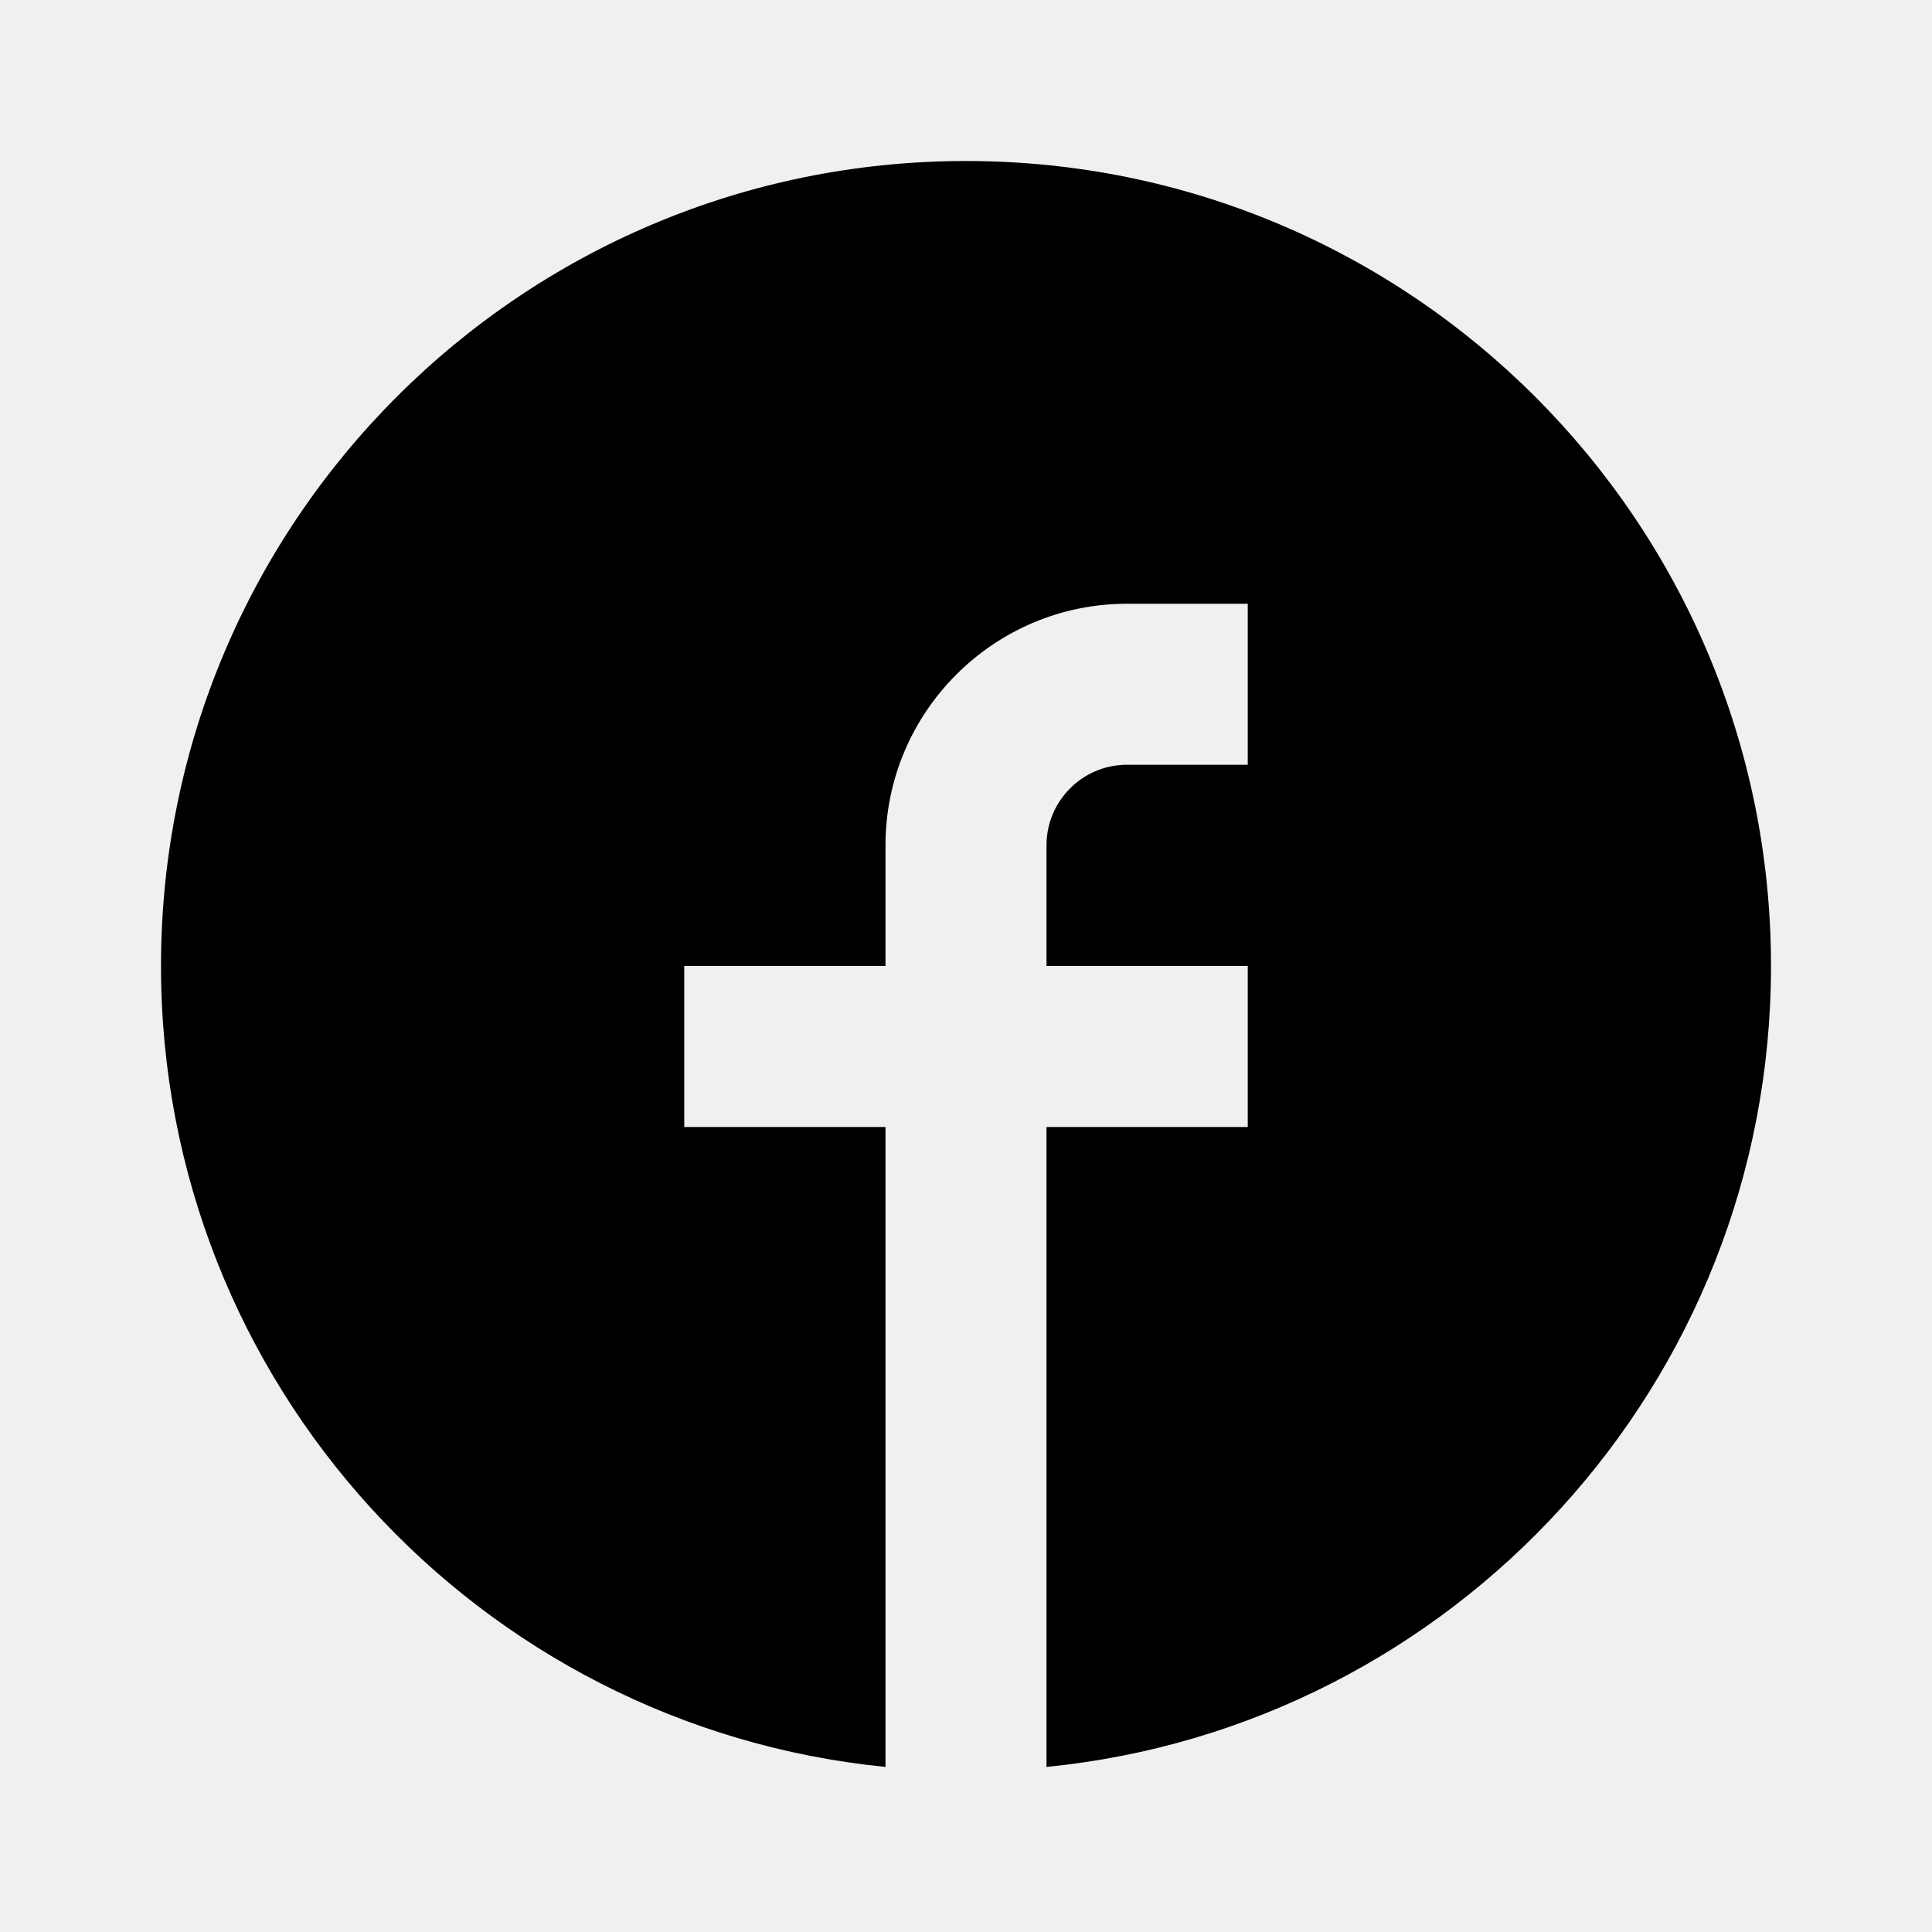
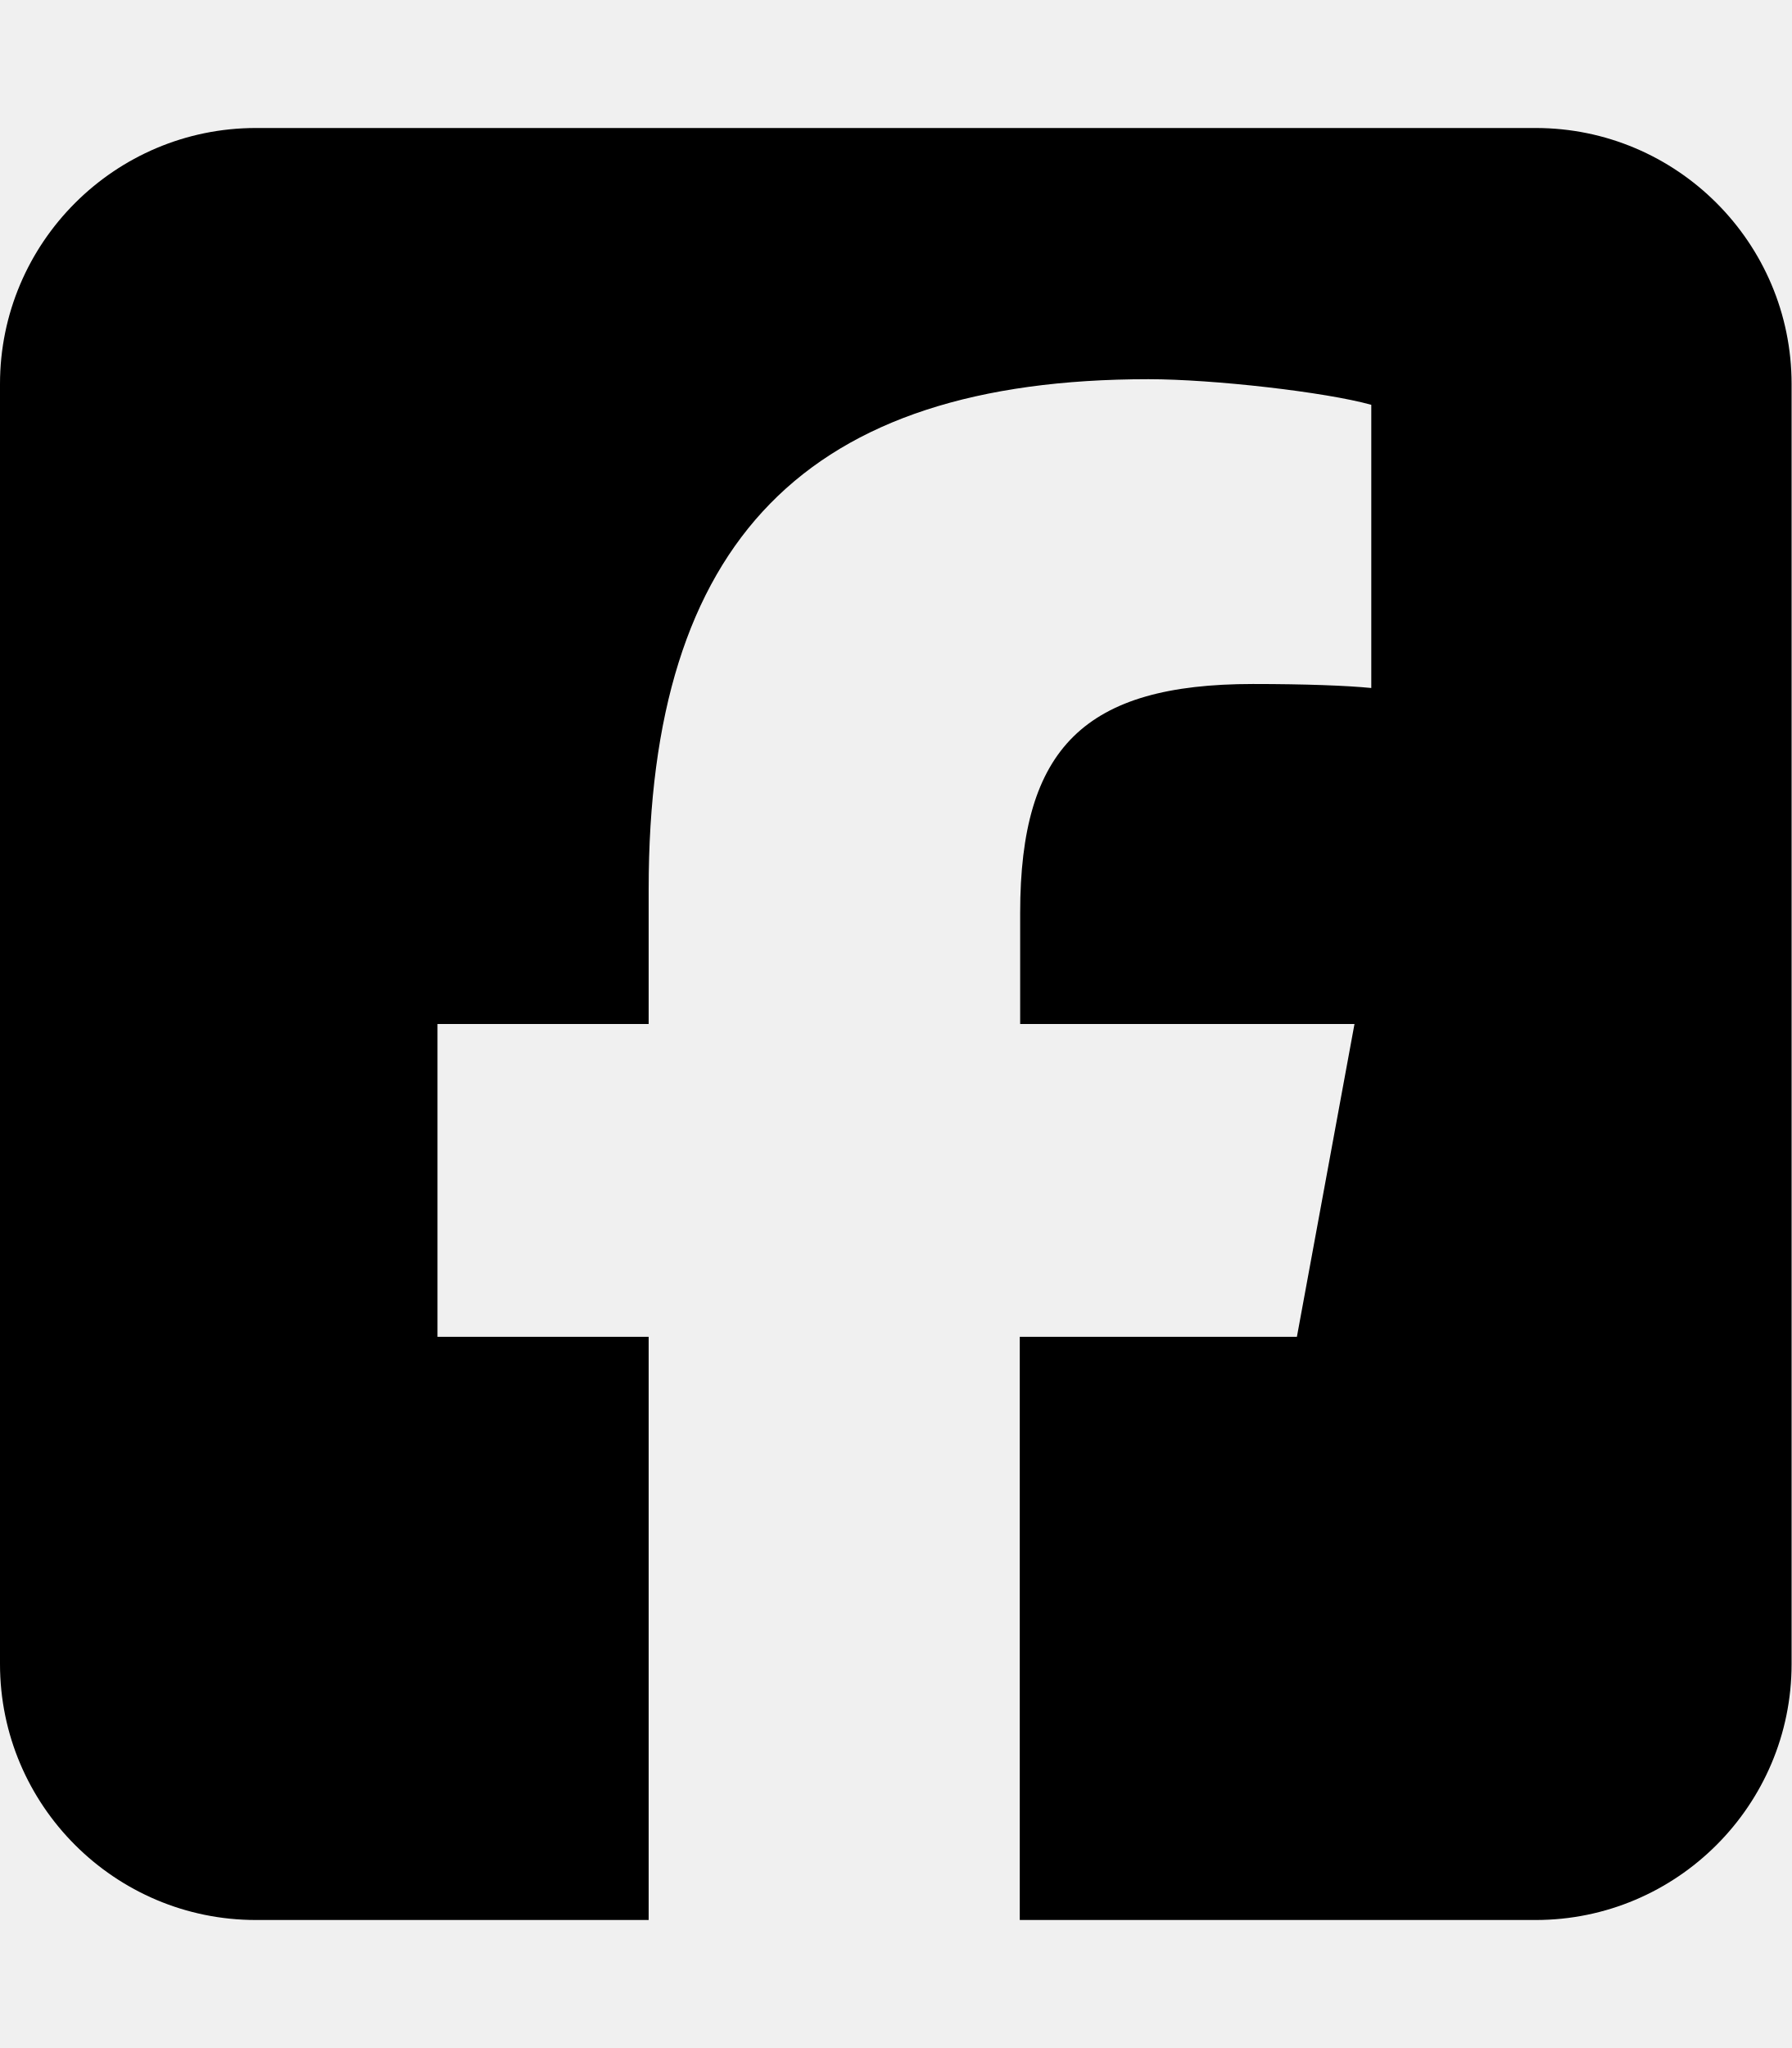
- <svg xmlns="http://www.w3.org/2000/svg" width="800px" height="800px" viewBox="0 0 48 48" version="1.1" id="Shopicons" x="0" y="0" xml:space="preserve">
-   <style>.st1{fill:#fff}.st2,.st3{fill:none;stroke:#666;stroke-width:4;stroke-miterlimit:10}.st3{stroke-width:6}</style>
-   <g id="facebook_00000036941523553350469640000009414394758112222367_">
-     <path d="M0 0h48v48H0V0z" fill="none" />
-     <path d="M24 4C12.954 4 4 12.954 4 24c0 10.37 7.894 18.895 18 19.899V28h-5v-4h5v-3c0-3.309 2.691-6 6-6h3v4h-3c-1.103 0-2 .897-2 2v3h5v4h-5v15.899C36.106 42.895 44 34.37 44 24c0-11.046-8.954-20-20-20z" />
-   </g>
+ <svg xmlns="http://www.w3.org/2000/svg" viewBox="0 0 448 512">
+   <path d="M64 32C28.7 32 0 60.7 0 96V416c0 35.3 28.7 64 64 64h98.2V334.2H109.4V256h52.8V222.3c0-87.1 39.4-127.5 125-127.5c16.2 0 44.2 3.2 55.7 6.4V172c-6-.6-16.5-1-29.6-1c-42 0-58.2 15.9-58.2 57.2V256h83.6l-14.4 78.2H255V480H384c35.3 0 64-28.7 64-64V96c0-35.3-28.7-64-64-64H64z" />
</svg>
